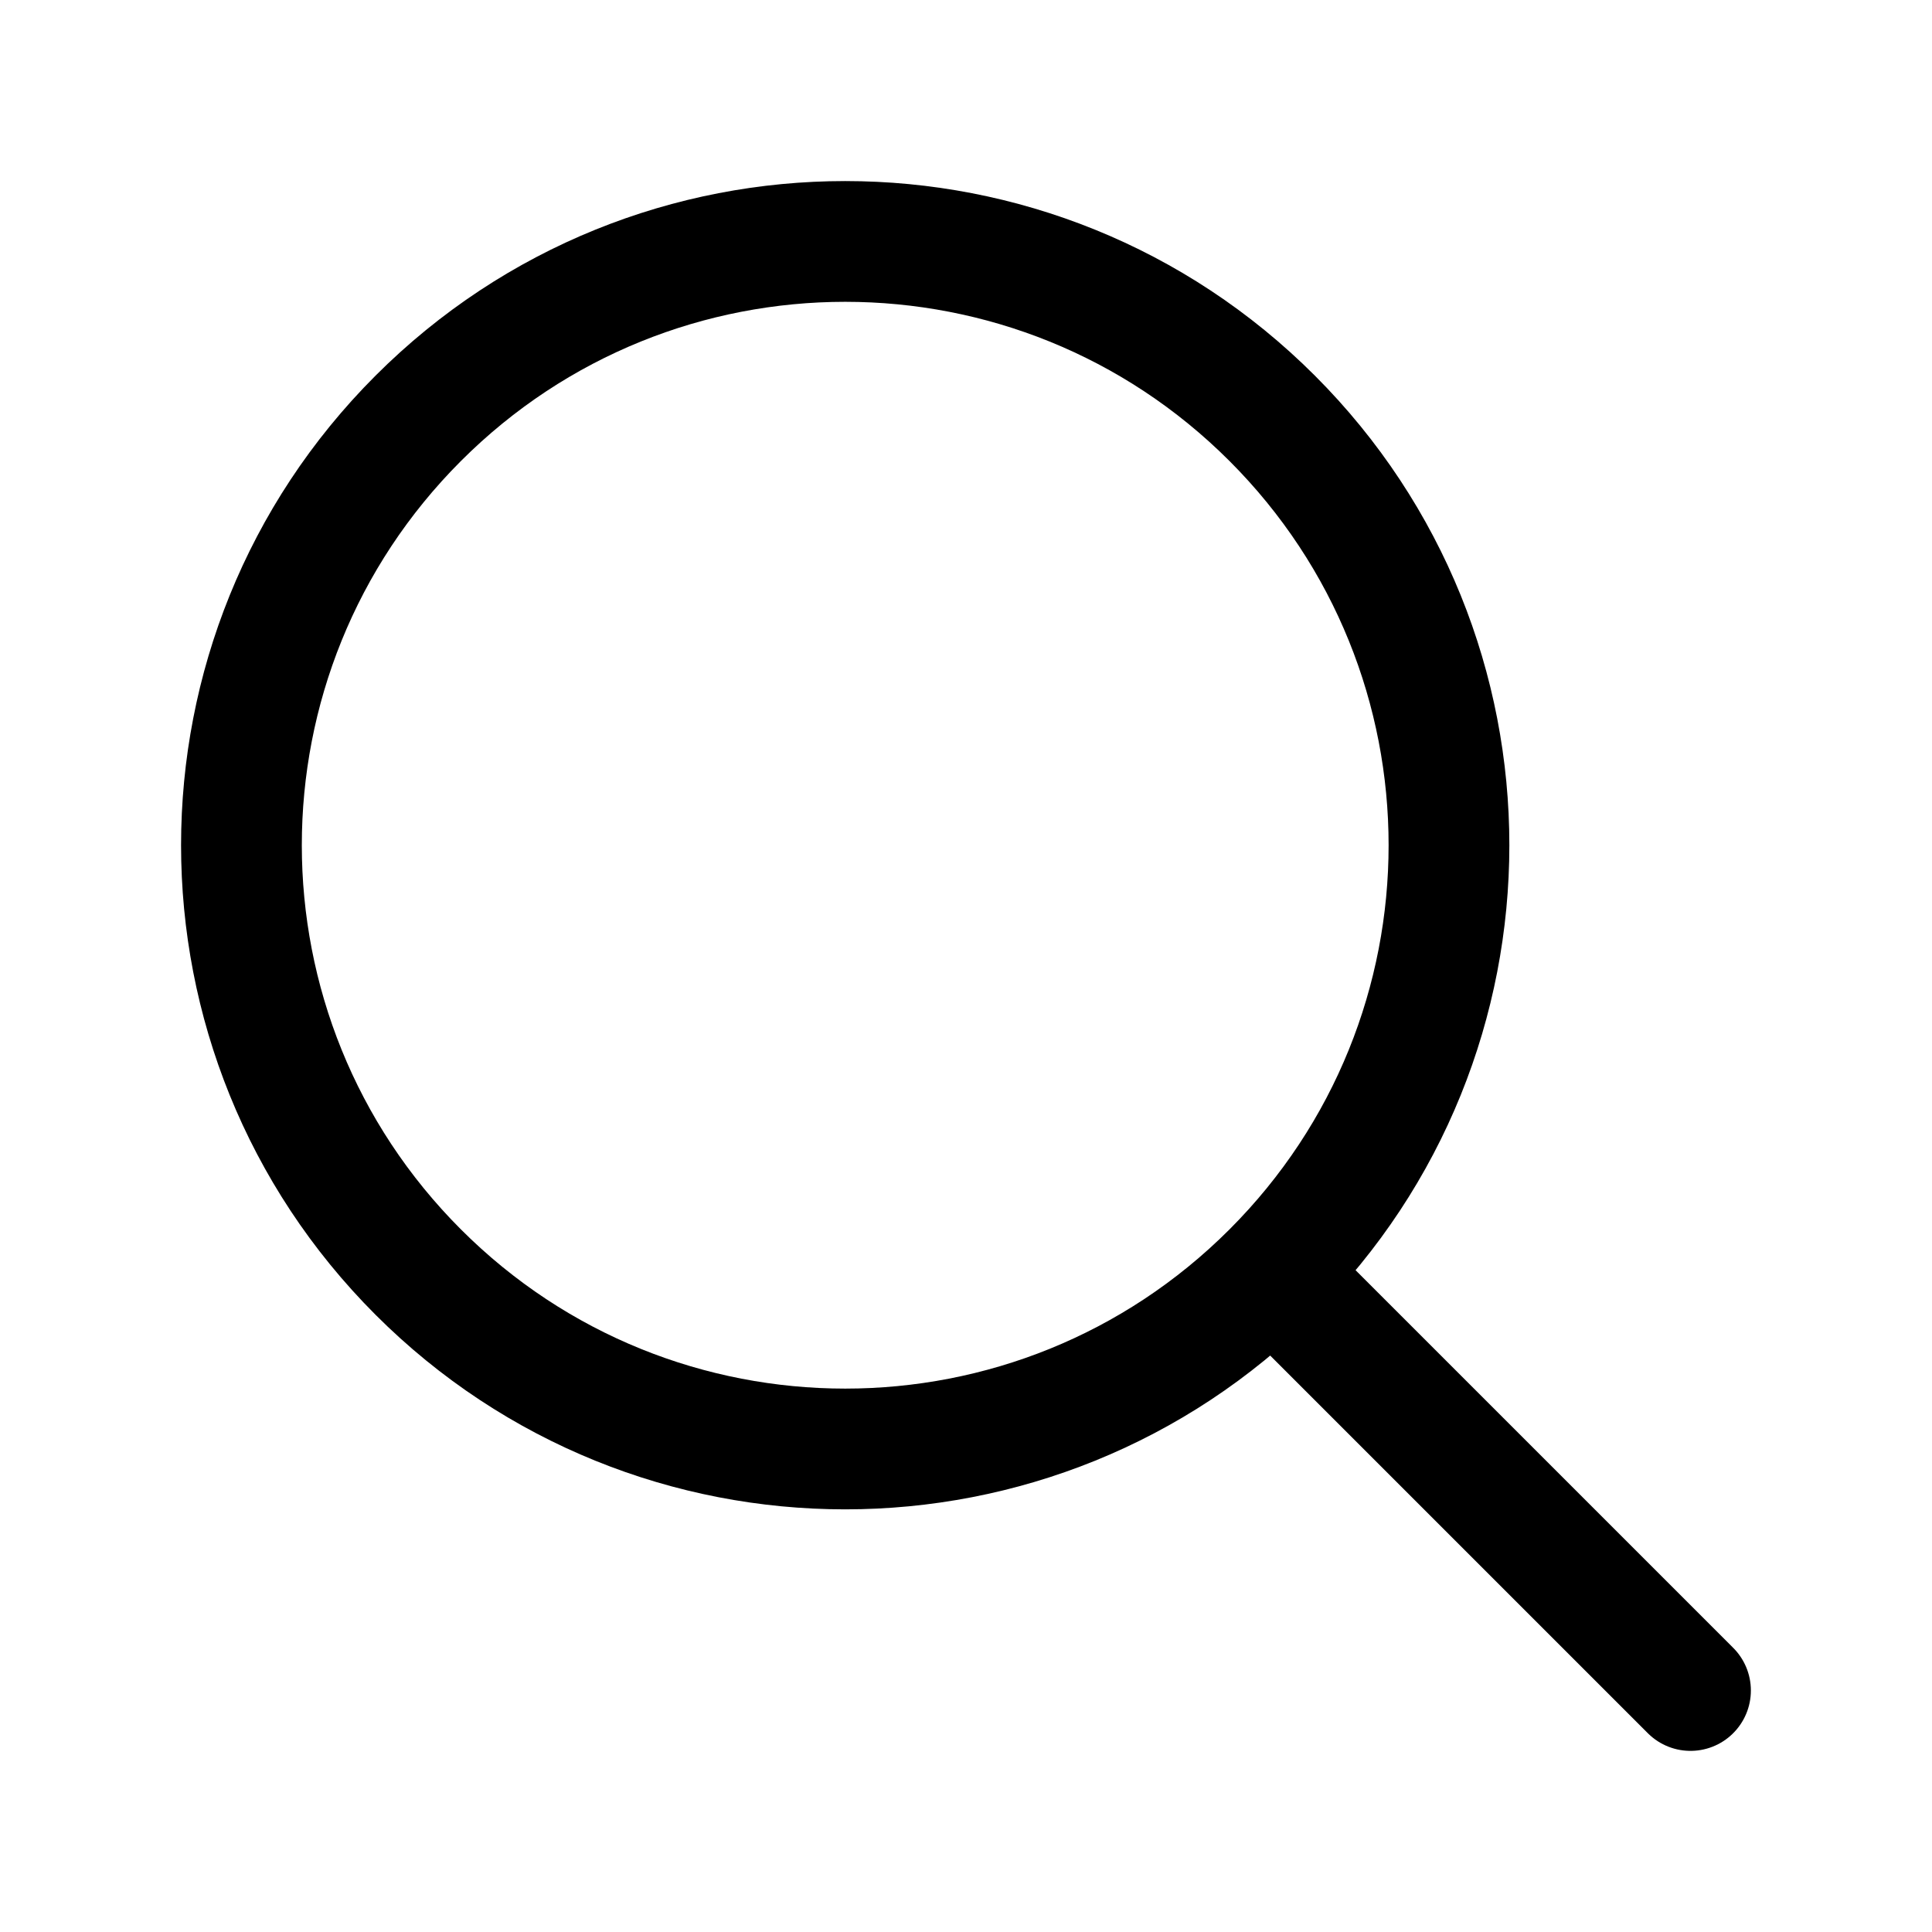
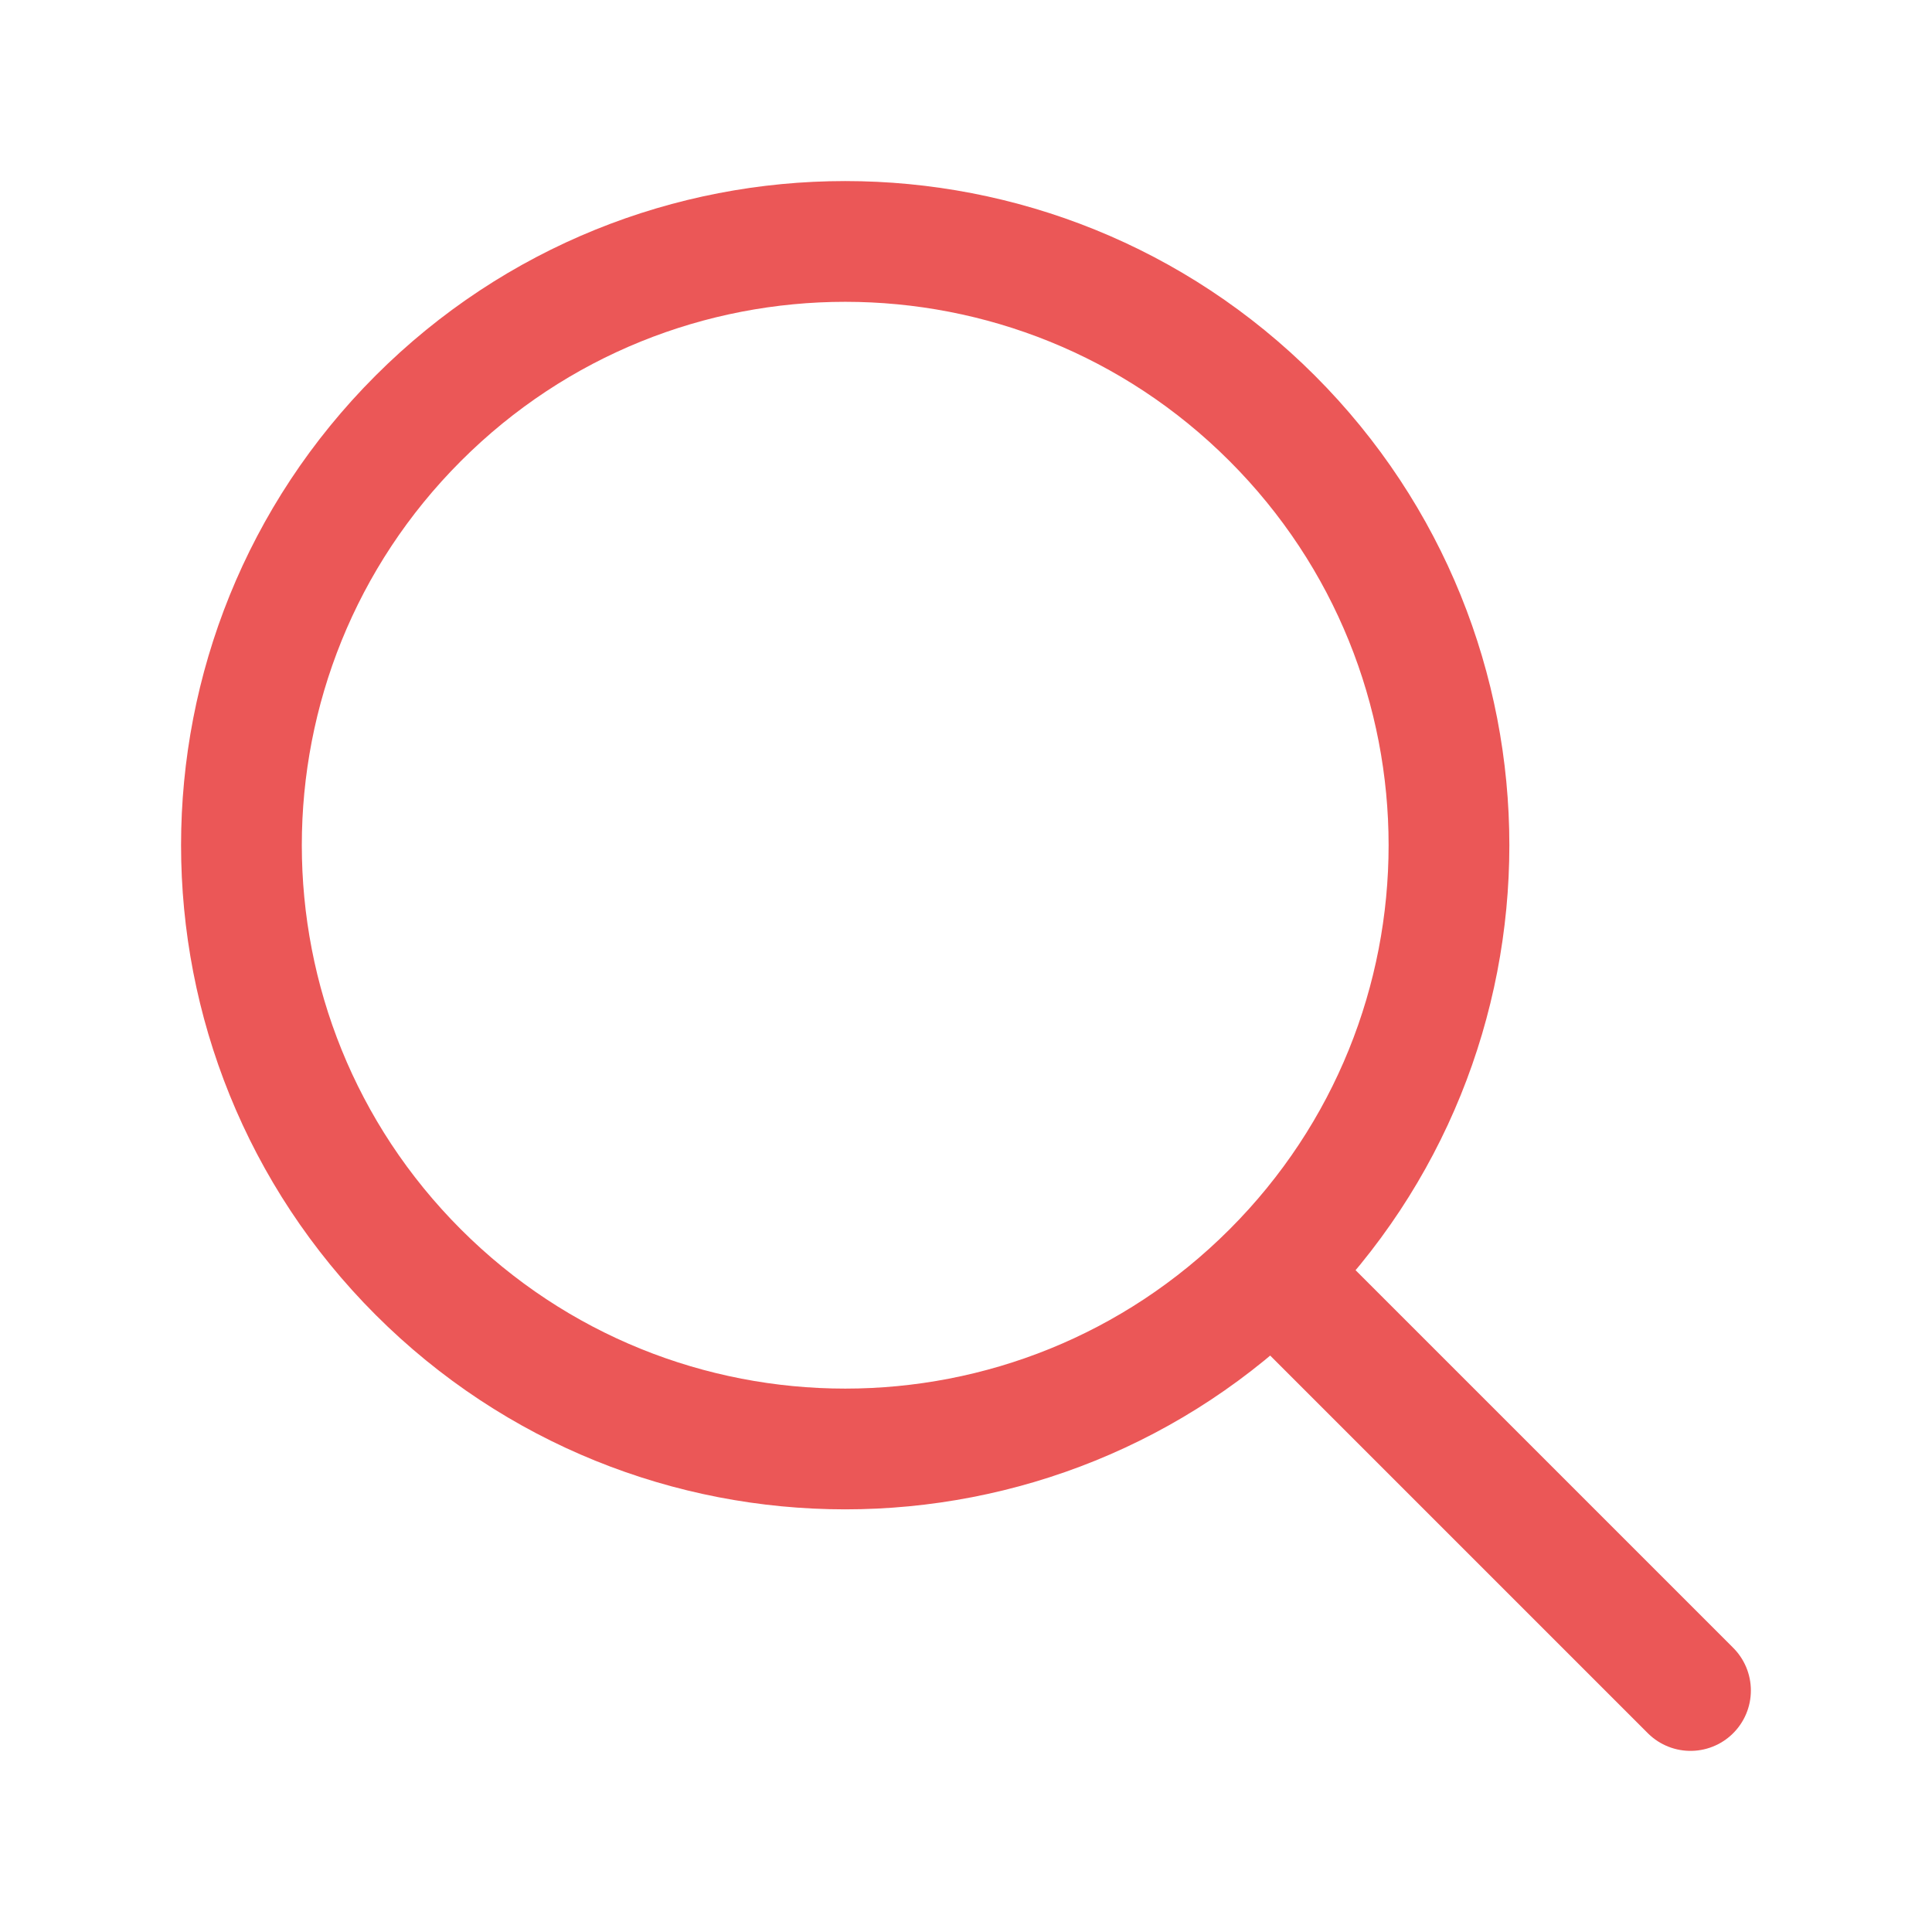
- <svg xmlns="http://www.w3.org/2000/svg" fill="none" viewBox="0 0 24 24" stroke-width="1.5" stroke="currentColor" class="size-6">
+ <svg xmlns="http://www.w3.org/2000/svg" fill="none" viewBox="0 0 24 24" stroke-width="1.5" stroke="#EB5757" class="size-6">
  <path stroke-linecap="round" stroke-linejoin="round" d="m21 21-5.197-5.197m0 0A7.5 7.5 0 1 0 5.196 5.196a7.5 7.5 0 0 0 10.607 10.607Z" />
</svg>
